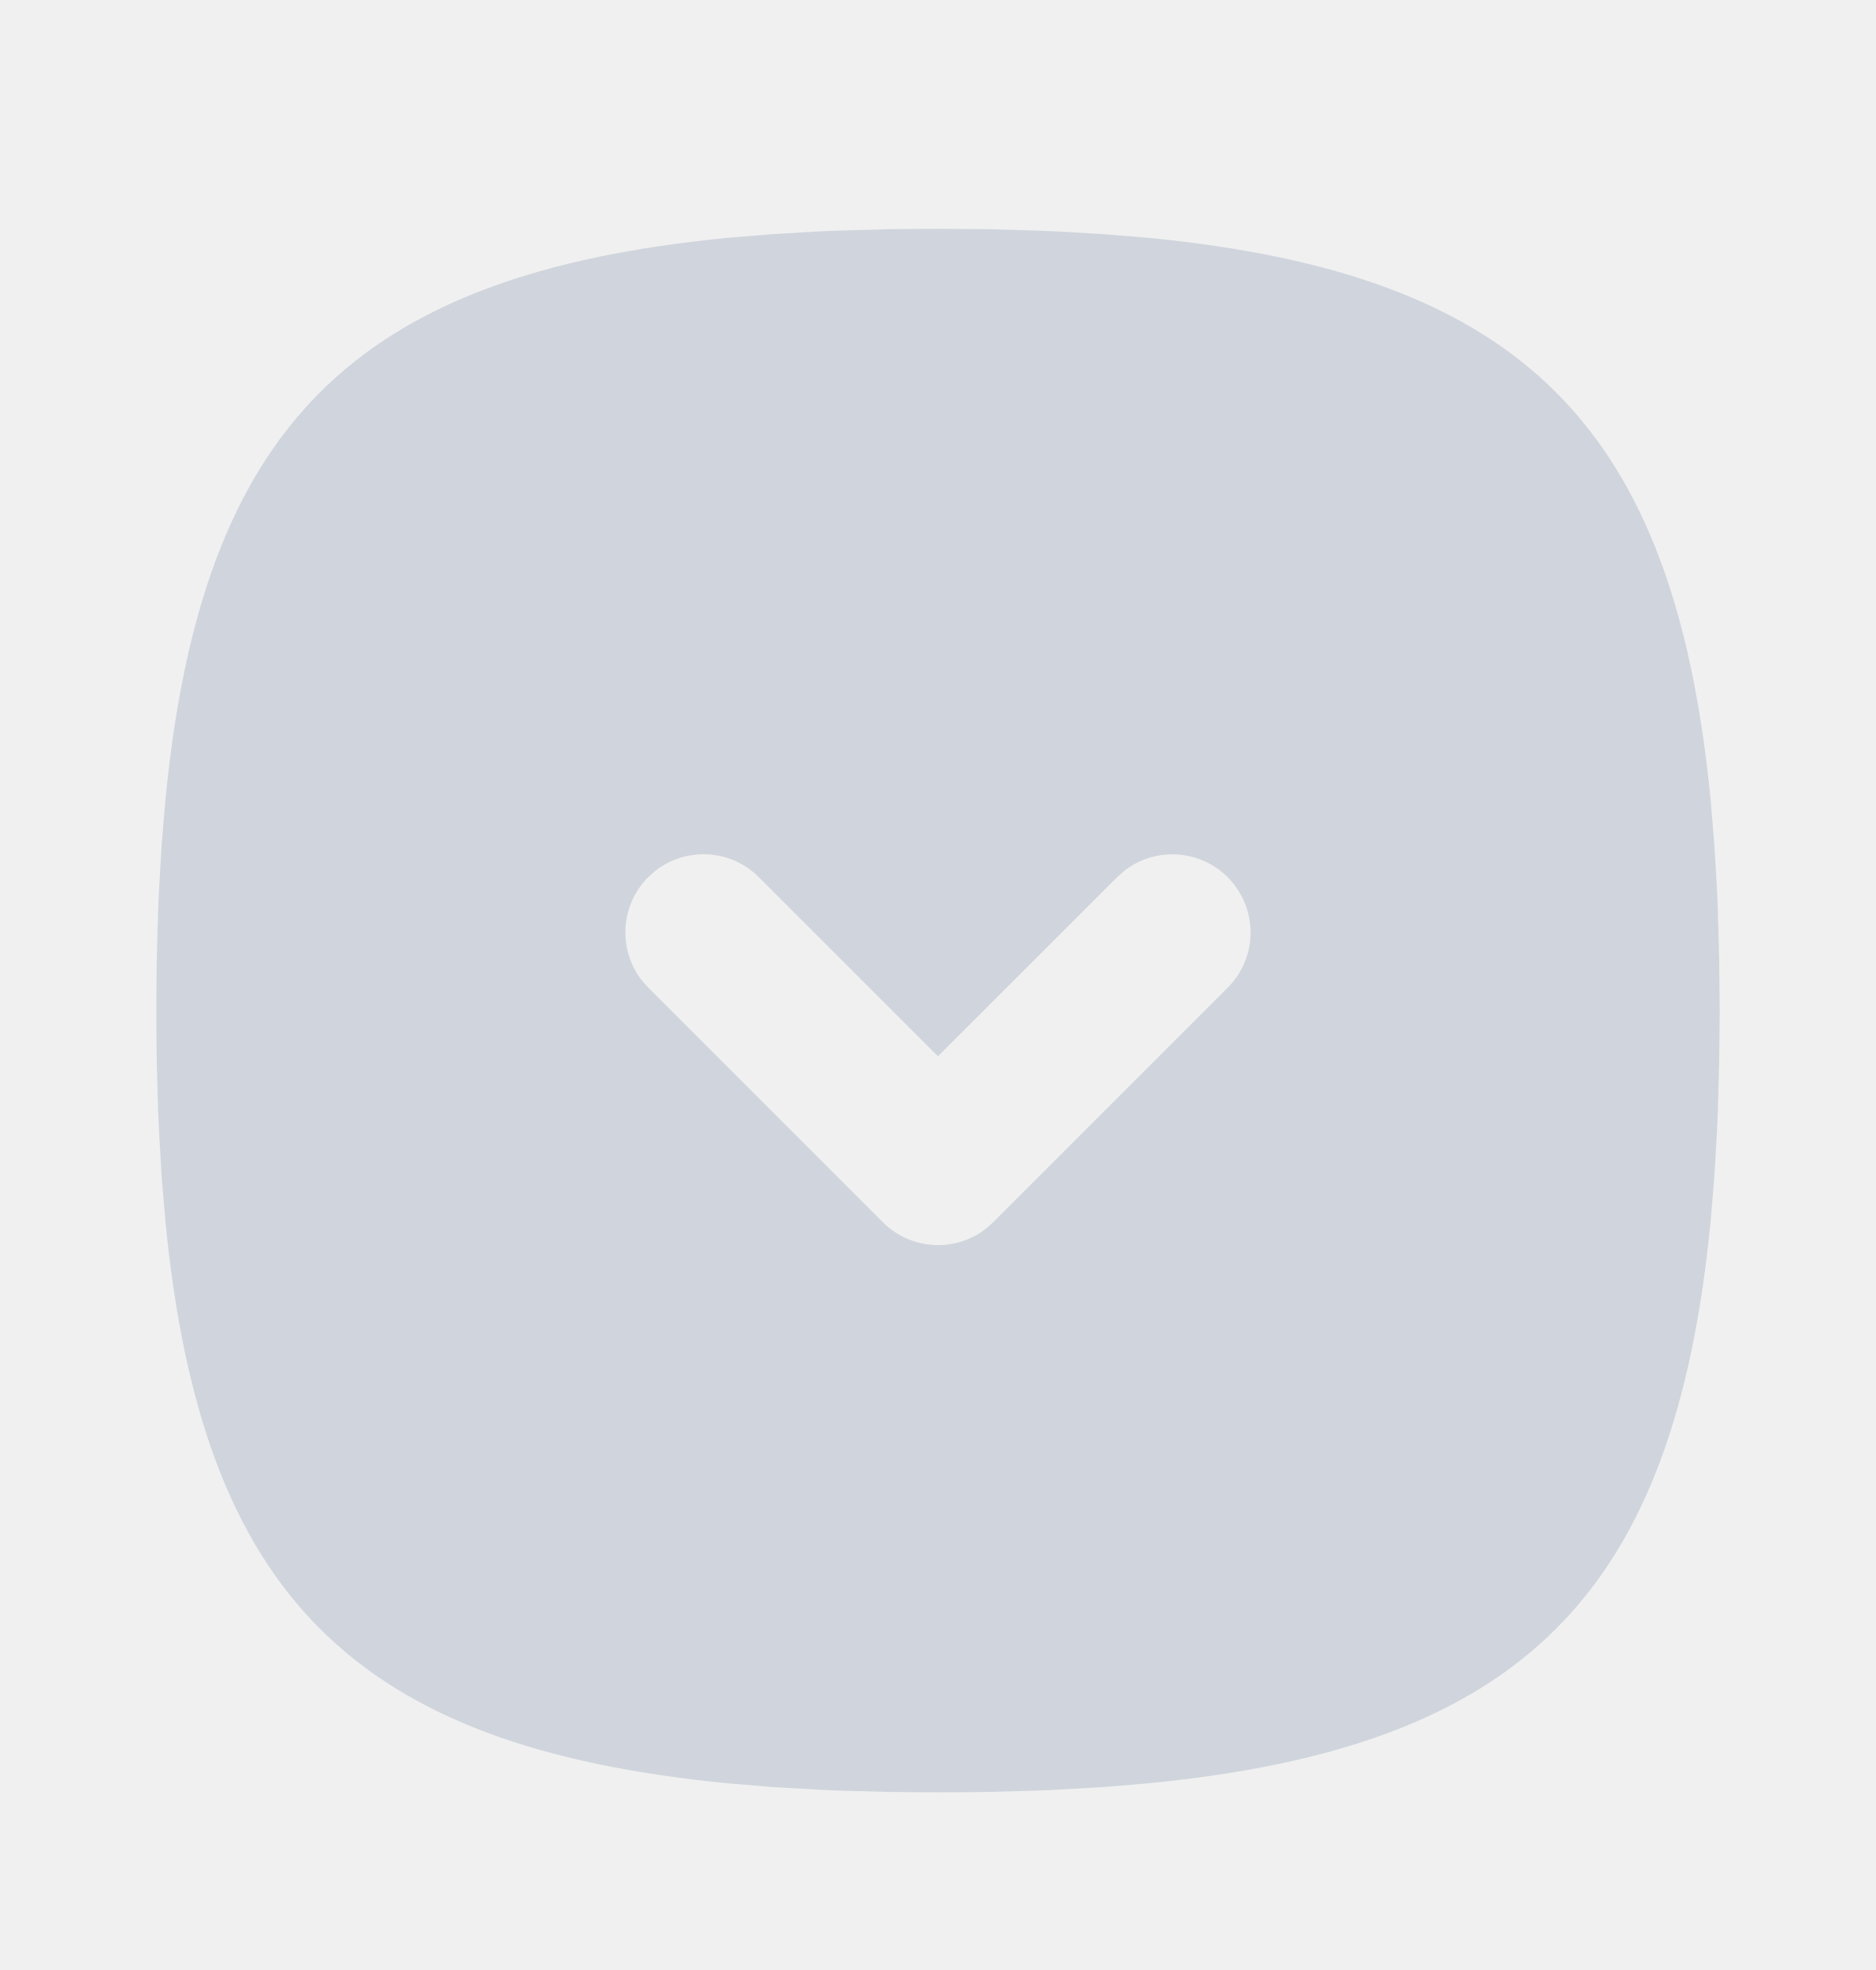
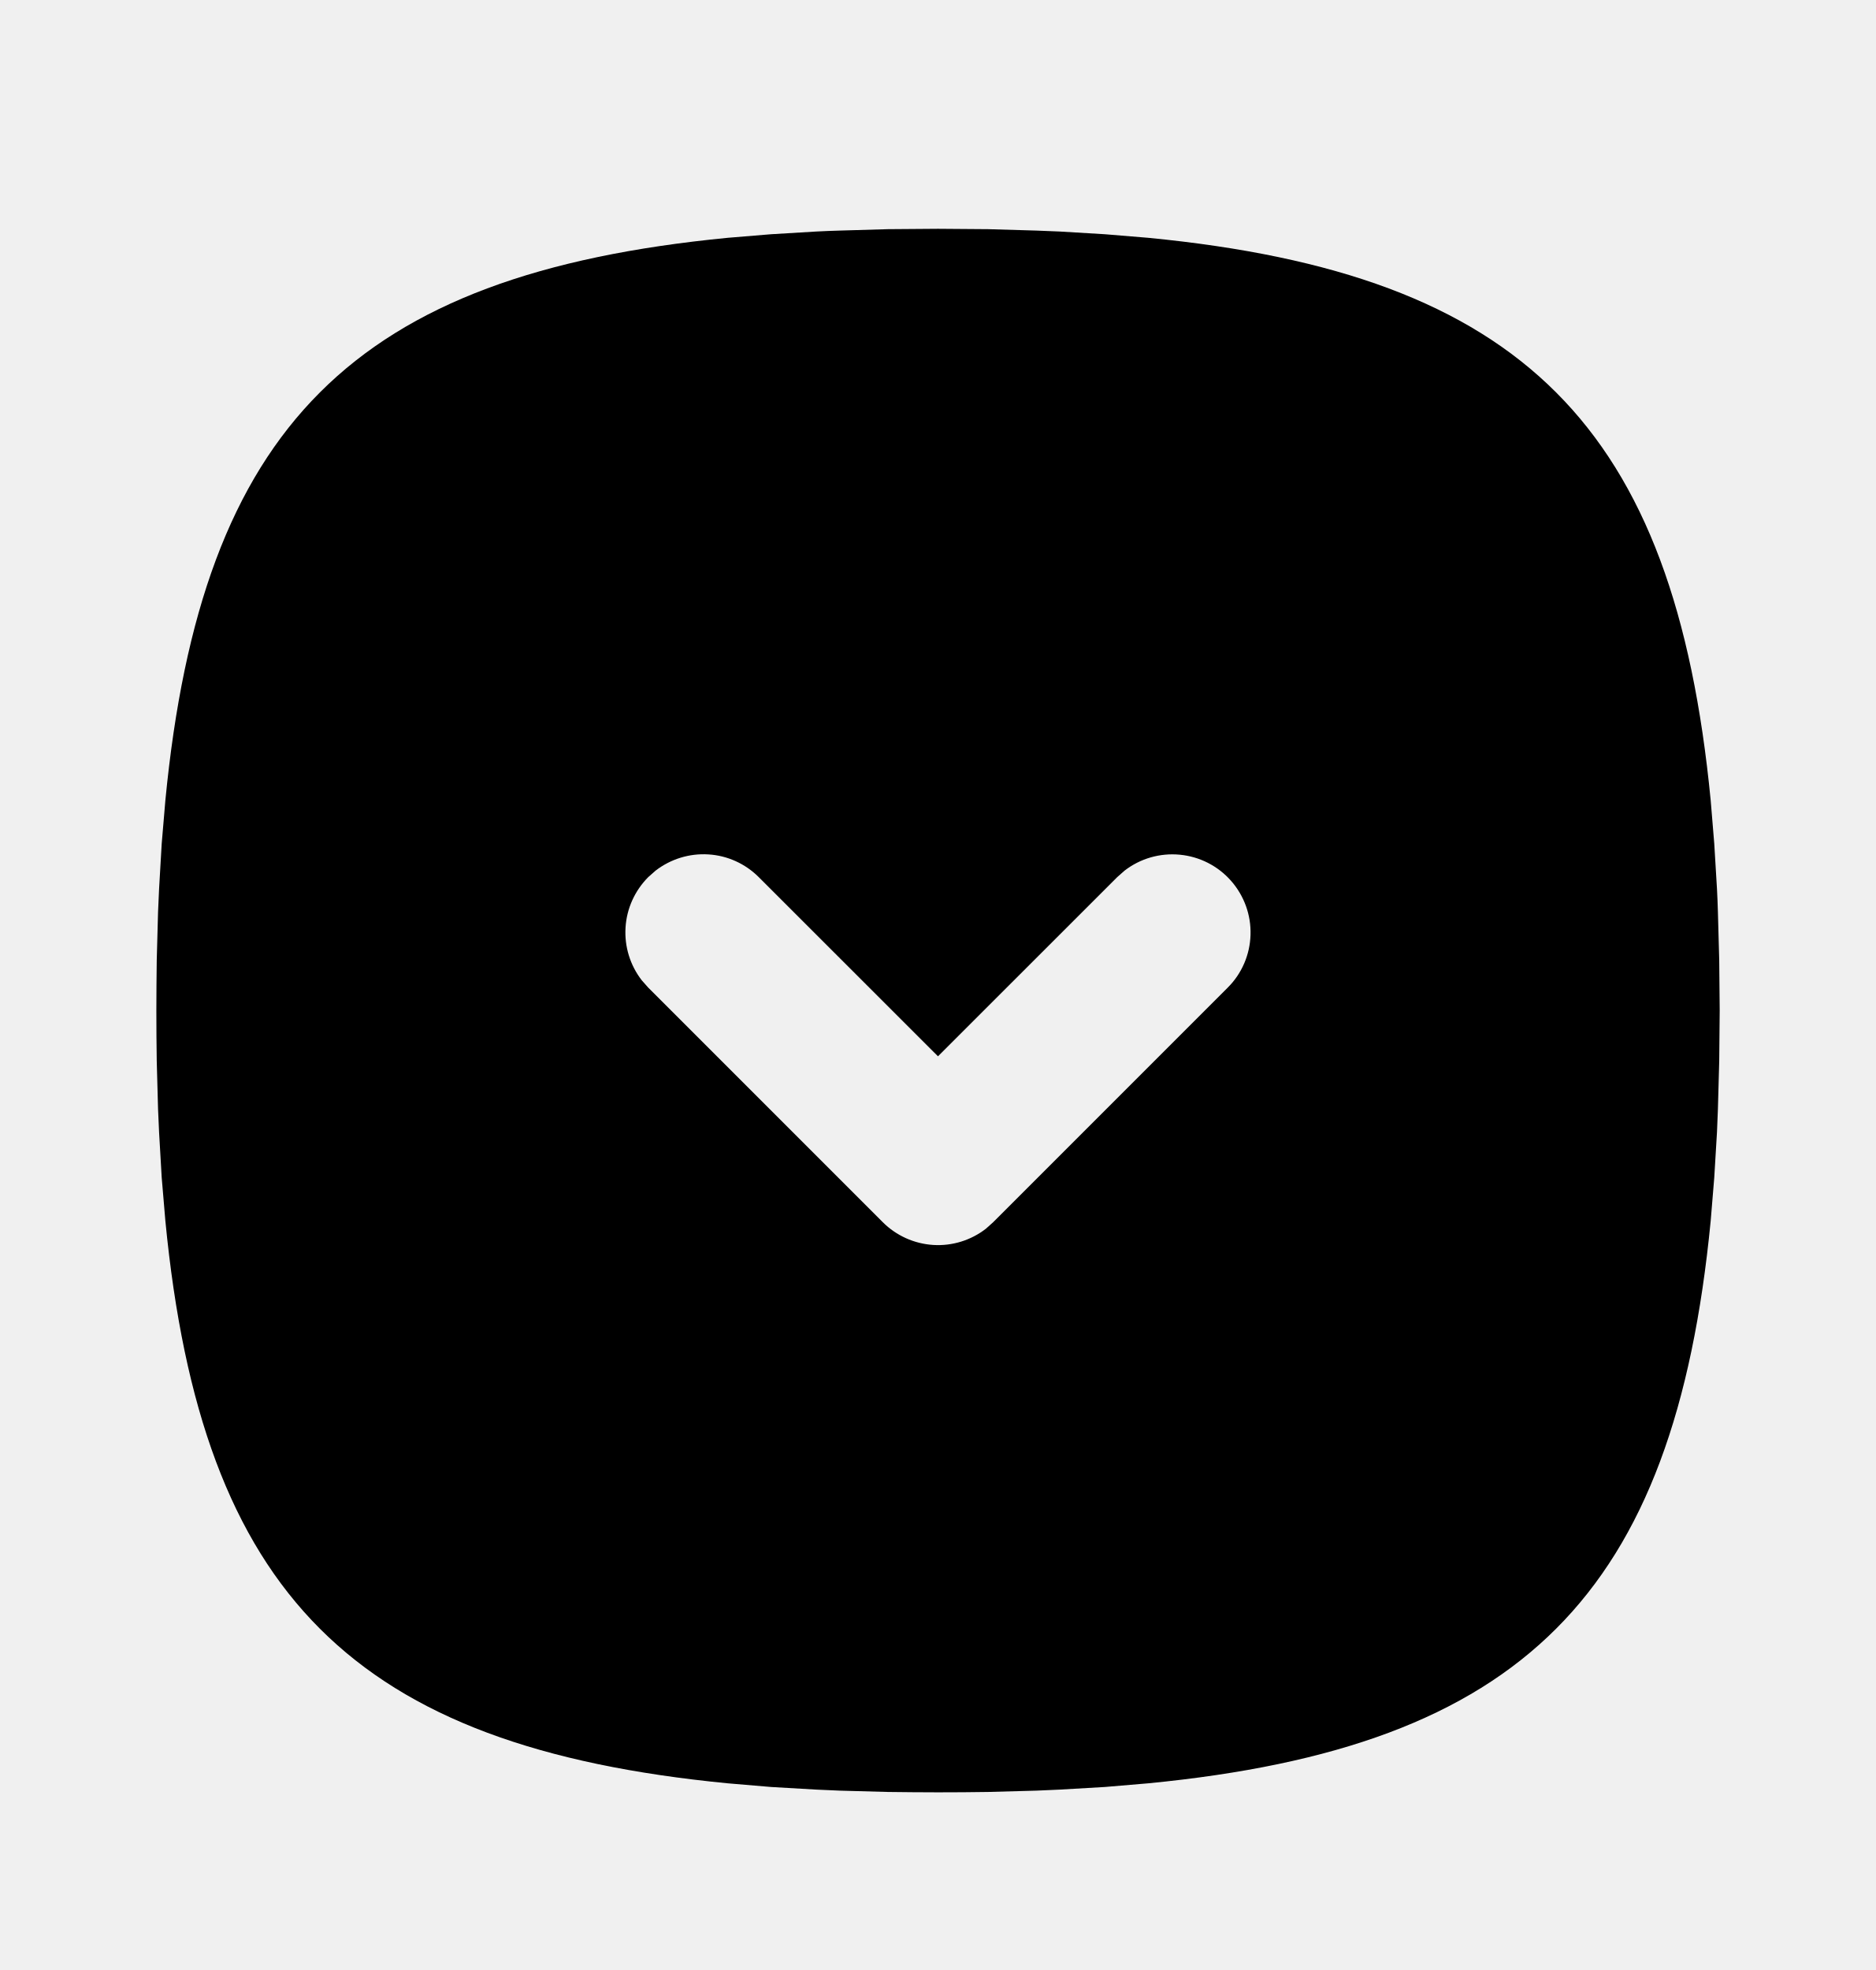
<svg xmlns="http://www.w3.org/2000/svg" width="20" height="21" viewBox="0 0 20 21" fill="none">
  <g clip-path="url(#clip0_612_3656)">
-     <path d="M10 19.106C9.819 19.106 9.64 19.104 9.465 19.102L8.952 19.088L8.703 19.077L8.22 19.049L7.759 19.01C3.772 18.623 2.149 17.001 1.763 13.014L1.724 12.553L1.696 12.07C1.692 11.989 1.688 11.905 1.685 11.821L1.671 11.308L1.668 11.043L1.667 10.773C1.667 10.591 1.669 10.413 1.671 10.238L1.685 9.724L1.696 9.475L1.724 8.993L1.763 8.532C2.149 4.544 3.772 2.922 7.759 2.535L8.22 2.497L8.703 2.468C8.784 2.464 8.868 2.46 8.952 2.458L9.465 2.443L10 2.439L10.535 2.443L11.049 2.458L11.298 2.468L11.78 2.497L12.241 2.535C16.229 2.922 17.851 4.544 18.238 8.532L18.276 8.993L18.305 9.475C18.309 9.557 18.313 9.64 18.315 9.724L18.329 10.238L18.334 10.773L18.329 11.308L18.315 11.821L18.305 12.07L18.276 12.553L18.238 13.014C17.851 17.001 16.229 18.623 12.241 19.01L11.78 19.049L11.298 19.077C11.215 19.081 11.132 19.084 11.049 19.088L10.535 19.102L10.27 19.105L10 19.106ZM9.411 13.028C9.555 13.172 9.746 13.258 9.948 13.271C10.151 13.284 10.351 13.222 10.511 13.098L10.589 13.028L13.089 10.528C13.239 10.379 13.326 10.177 13.332 9.966C13.339 9.754 13.264 9.548 13.124 9.389C12.984 9.23 12.789 9.131 12.578 9.111C12.367 9.091 12.157 9.151 11.989 9.281L11.911 9.35L10 11.26L8.089 9.35C7.946 9.207 7.755 9.12 7.553 9.108C7.35 9.095 7.15 9.157 6.989 9.281L6.911 9.35C6.768 9.494 6.681 9.685 6.669 9.887C6.656 10.09 6.718 10.29 6.842 10.45L6.911 10.528L9.411 13.028Z" fill="#D0D5DD" />
+     <path d="M10 19.106C9.819 19.106 9.64 19.104 9.465 19.102L8.952 19.088L8.703 19.077L8.22 19.049L7.759 19.01C3.772 18.623 2.149 17.001 1.763 13.014L1.724 12.553L1.696 12.07C1.692 11.989 1.688 11.905 1.685 11.821L1.671 11.308L1.668 11.043L1.667 10.773C1.667 10.591 1.669 10.413 1.671 10.238L1.685 9.724L1.696 9.475L1.724 8.993L1.763 8.532C2.149 4.544 3.772 2.922 7.759 2.535L8.22 2.497L8.703 2.468C8.784 2.464 8.868 2.46 8.952 2.458L9.465 2.443L10 2.439L10.535 2.443L11.049 2.458L11.298 2.468L11.78 2.497L12.241 2.535C16.229 2.922 17.851 4.544 18.238 8.532L18.276 8.993L18.305 9.475C18.309 9.557 18.313 9.64 18.315 9.724L18.329 10.238L18.334 10.773L18.329 11.308L18.315 11.821L18.305 12.07L18.276 12.553L18.238 13.014C17.851 17.001 16.229 18.623 12.241 19.01L11.78 19.049L11.298 19.077C11.215 19.081 11.132 19.084 11.049 19.088L10.535 19.102L10.27 19.105L10 19.106ZM9.411 13.028C9.555 13.172 9.746 13.258 9.948 13.271C10.151 13.284 10.351 13.222 10.511 13.098L10.589 13.028L13.089 10.528C13.239 10.379 13.326 10.177 13.332 9.966C13.339 9.754 13.264 9.548 13.124 9.389C12.984 9.23 12.789 9.131 12.578 9.111C12.367 9.091 12.157 9.151 11.989 9.281L11.911 9.35L10 11.26L8.089 9.35C7.946 9.207 7.755 9.12 7.553 9.108C7.35 9.095 7.15 9.157 6.989 9.281L6.911 9.35C6.768 9.494 6.681 9.685 6.669 9.887C6.656 10.09 6.718 10.29 6.842 10.45L6.911 10.528L9.411 13.028Z" fill="currentColor" />
  </g>
  <defs>
    <clipPath id="clip0_612_3656">
      <rect width="20" height="20" fill="white" transform="matrix(1 0 0 -1 0 20.7725)" />
    </clipPath>
  </defs>
</svg>
